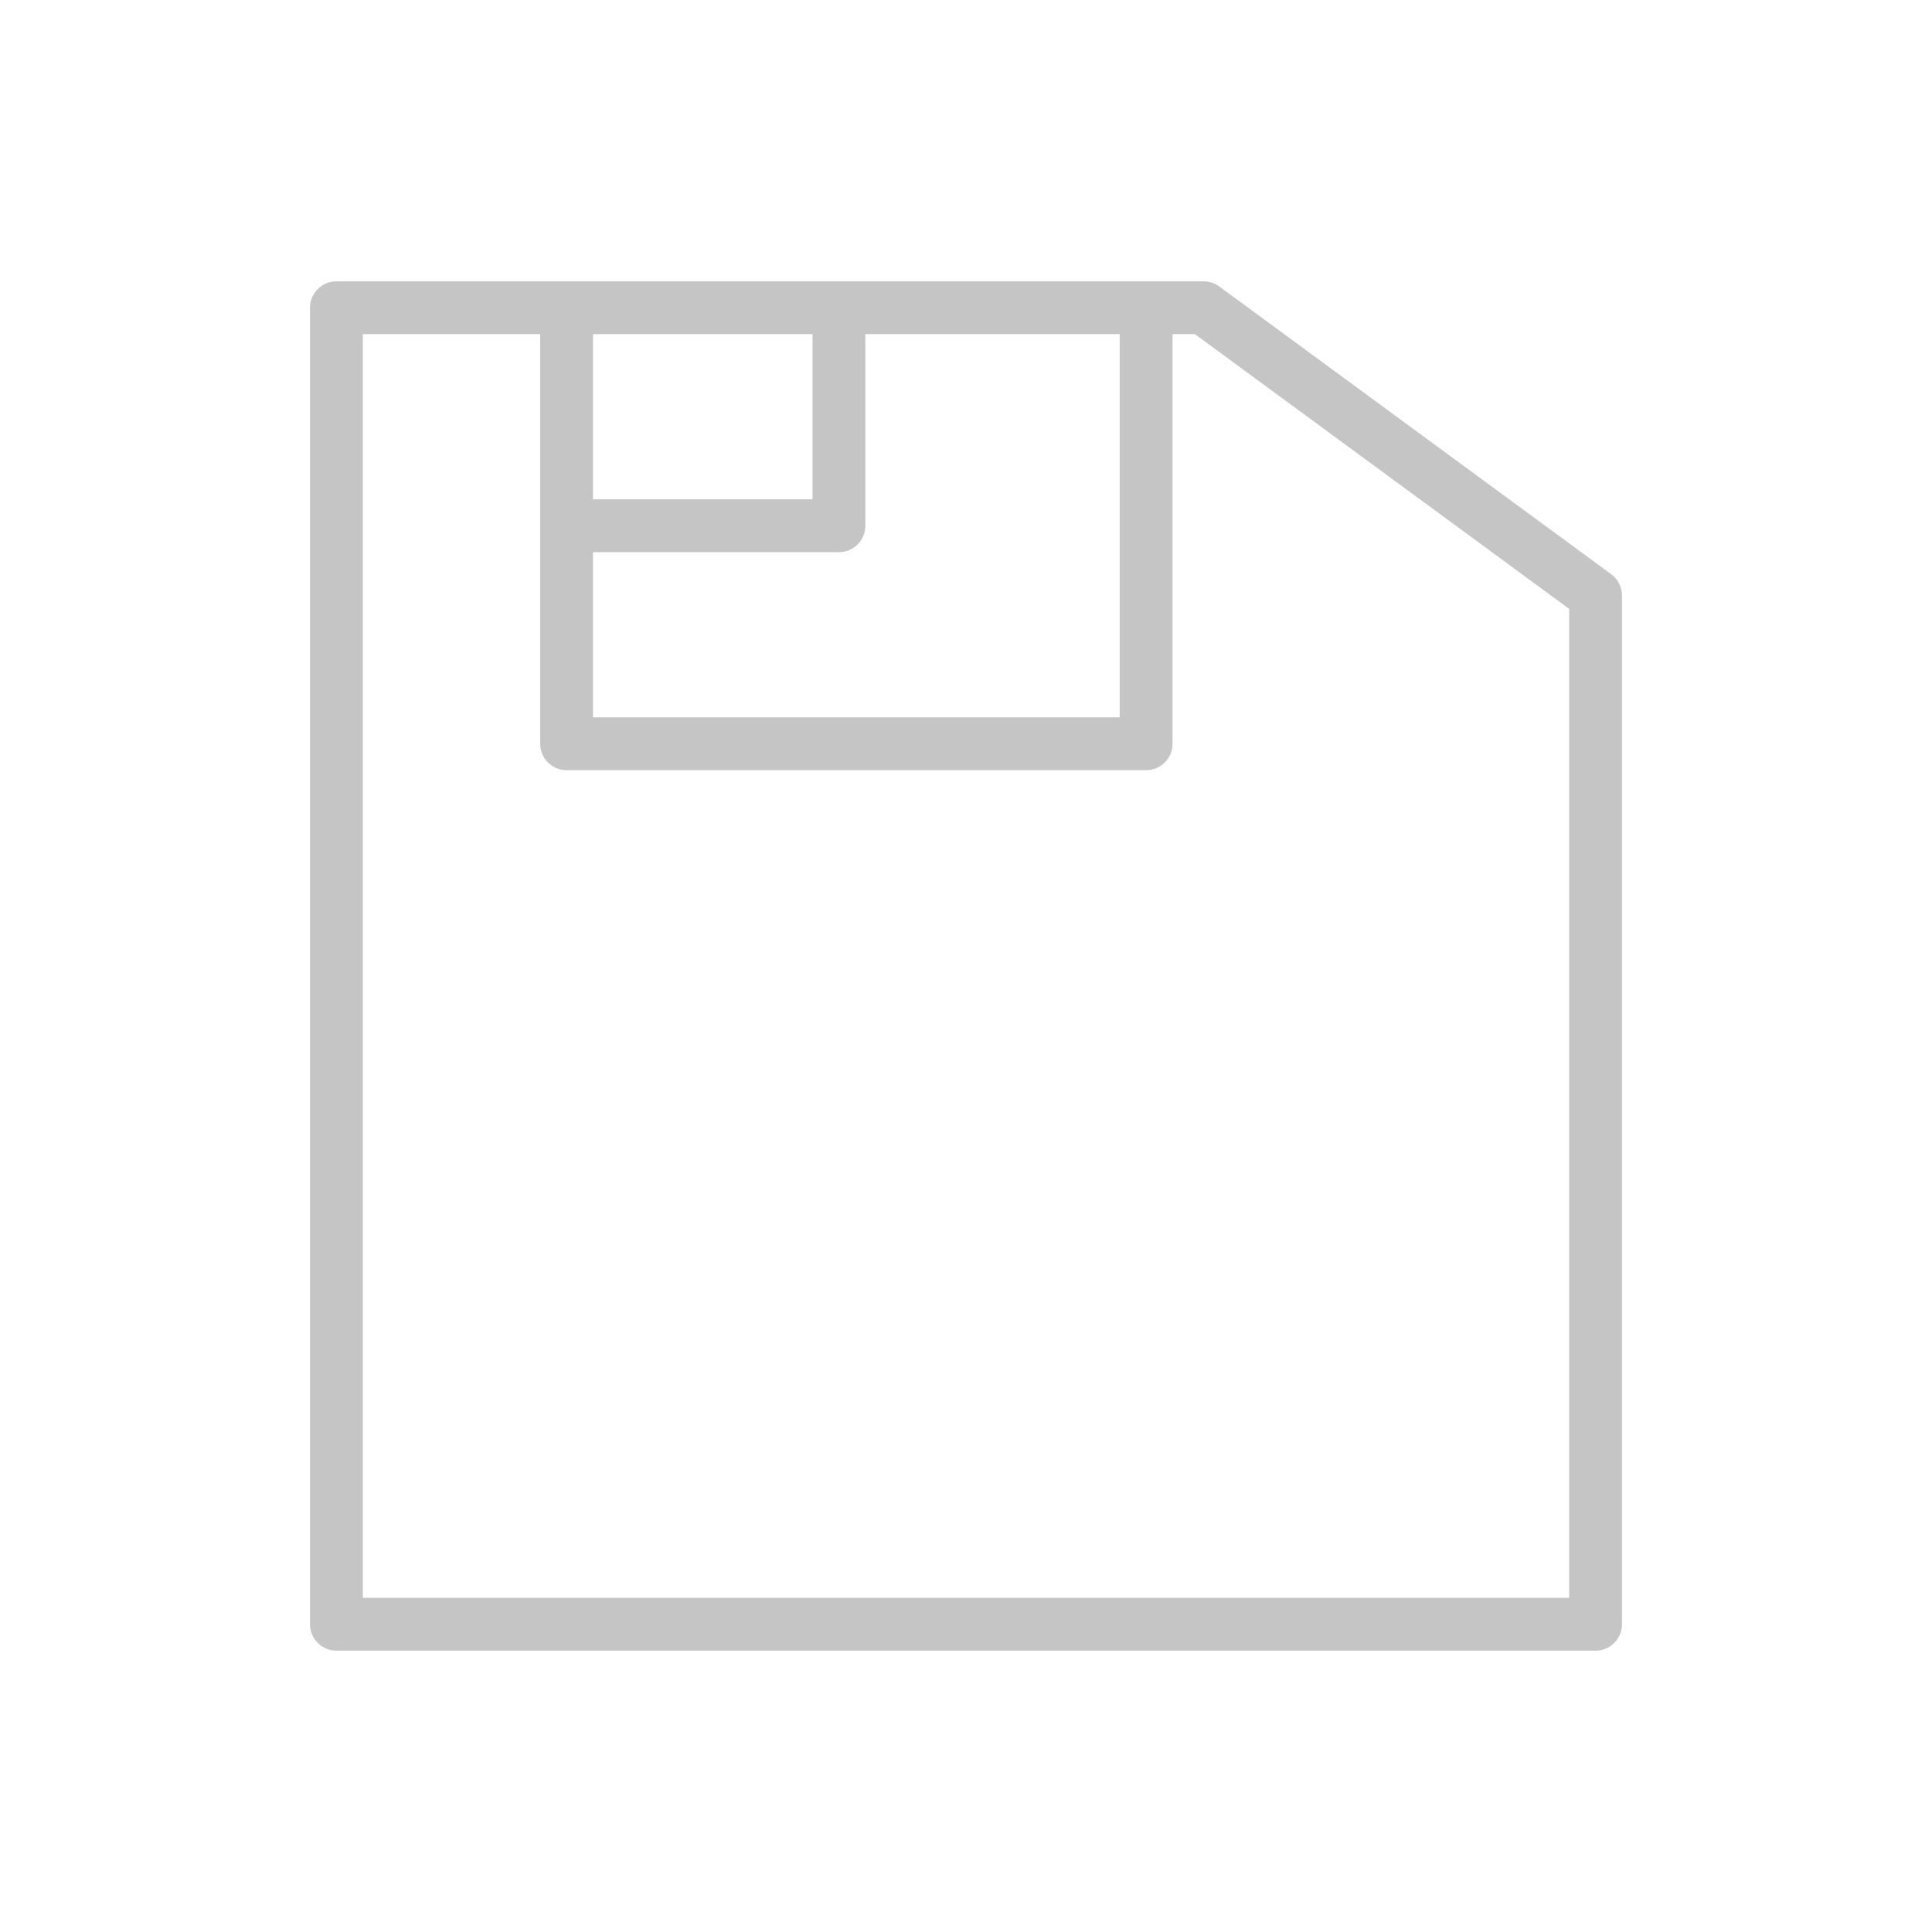
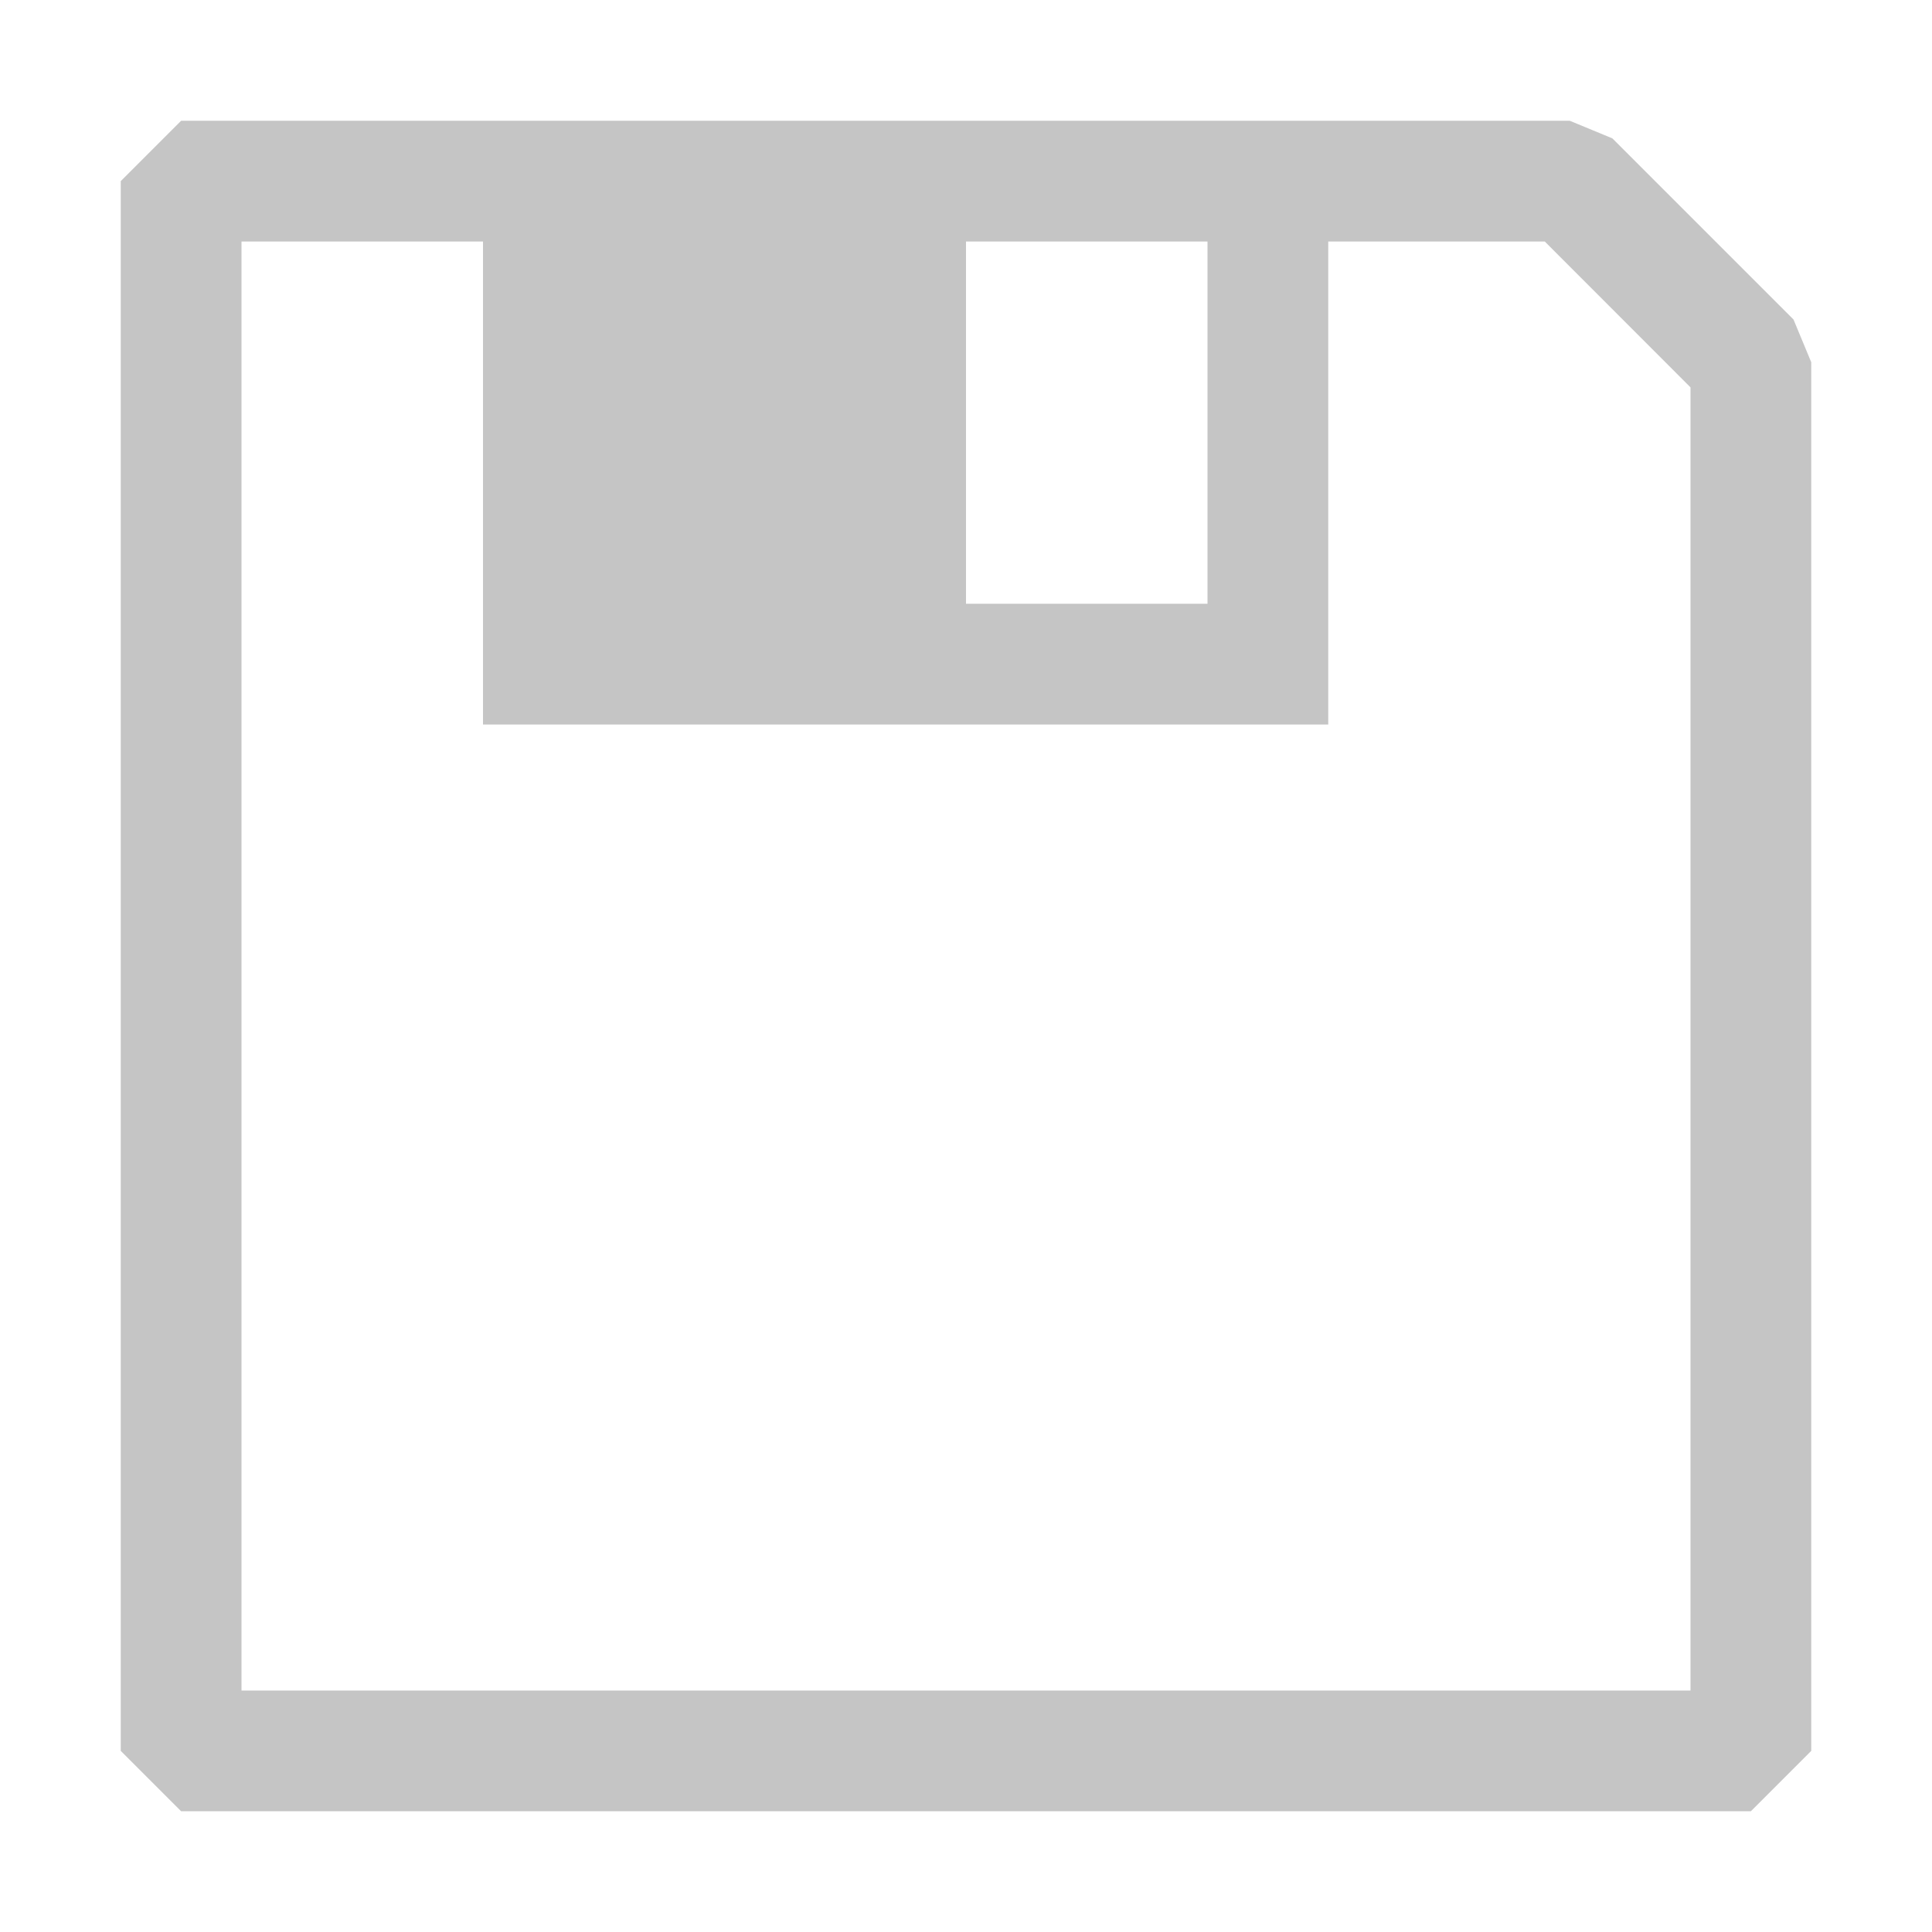
- <svg xmlns="http://www.w3.org/2000/svg" id="icon" style="enable-background:new 0 0 512 512;" version="1.1" viewBox="0 0 512 512" xml:space="preserve">
-   <g fill="#C5C5C5">
-     <path d="M426.988,152.173L323.114,75.915c-1.201-0.882-2.652-1.357-4.143-1.357H89.155  c-3.866,0-7,3.134-7,7V430.443c0,3.866,3.134,7,7,7h333.69c3.866,0,7-3.134,7-7V157.815  C429.845,155.587,428.784,153.491,426.988,152.173z M157.16,88.557h58.168v43.776H157.16  V88.557z M157.16,146.333h65.168c3.866,0,7-3.134,7-7V88.557h67.405v101.552H157.16  V146.333z M415.845,423.443H96.155V88.557h47.005v108.552c0,3.866,3.134,7,7,7h153.573  c3.866,0,7-3.134,7-7V88.557h5.944l99.168,72.803V423.443z" />
-   </g>
+ <svg xmlns="http://www.w3.org/2000/svg" width="16" height="16" viewBox="0 0 16 16" fill="none">
+   <path fill-rule="evenodd" clip-rule="evenodd" d="M13.353 1.146L14.853 2.646L15 3V14.5L14.5 15H1.5L1 14.5V1.5L1.5 1H13L13.353 1.146ZM2 2V14H14V3.208L12.793 2H11V6H4V2H2ZM8 2V5H10V2H8Z" fill="#C5C5C5" />
</svg>
